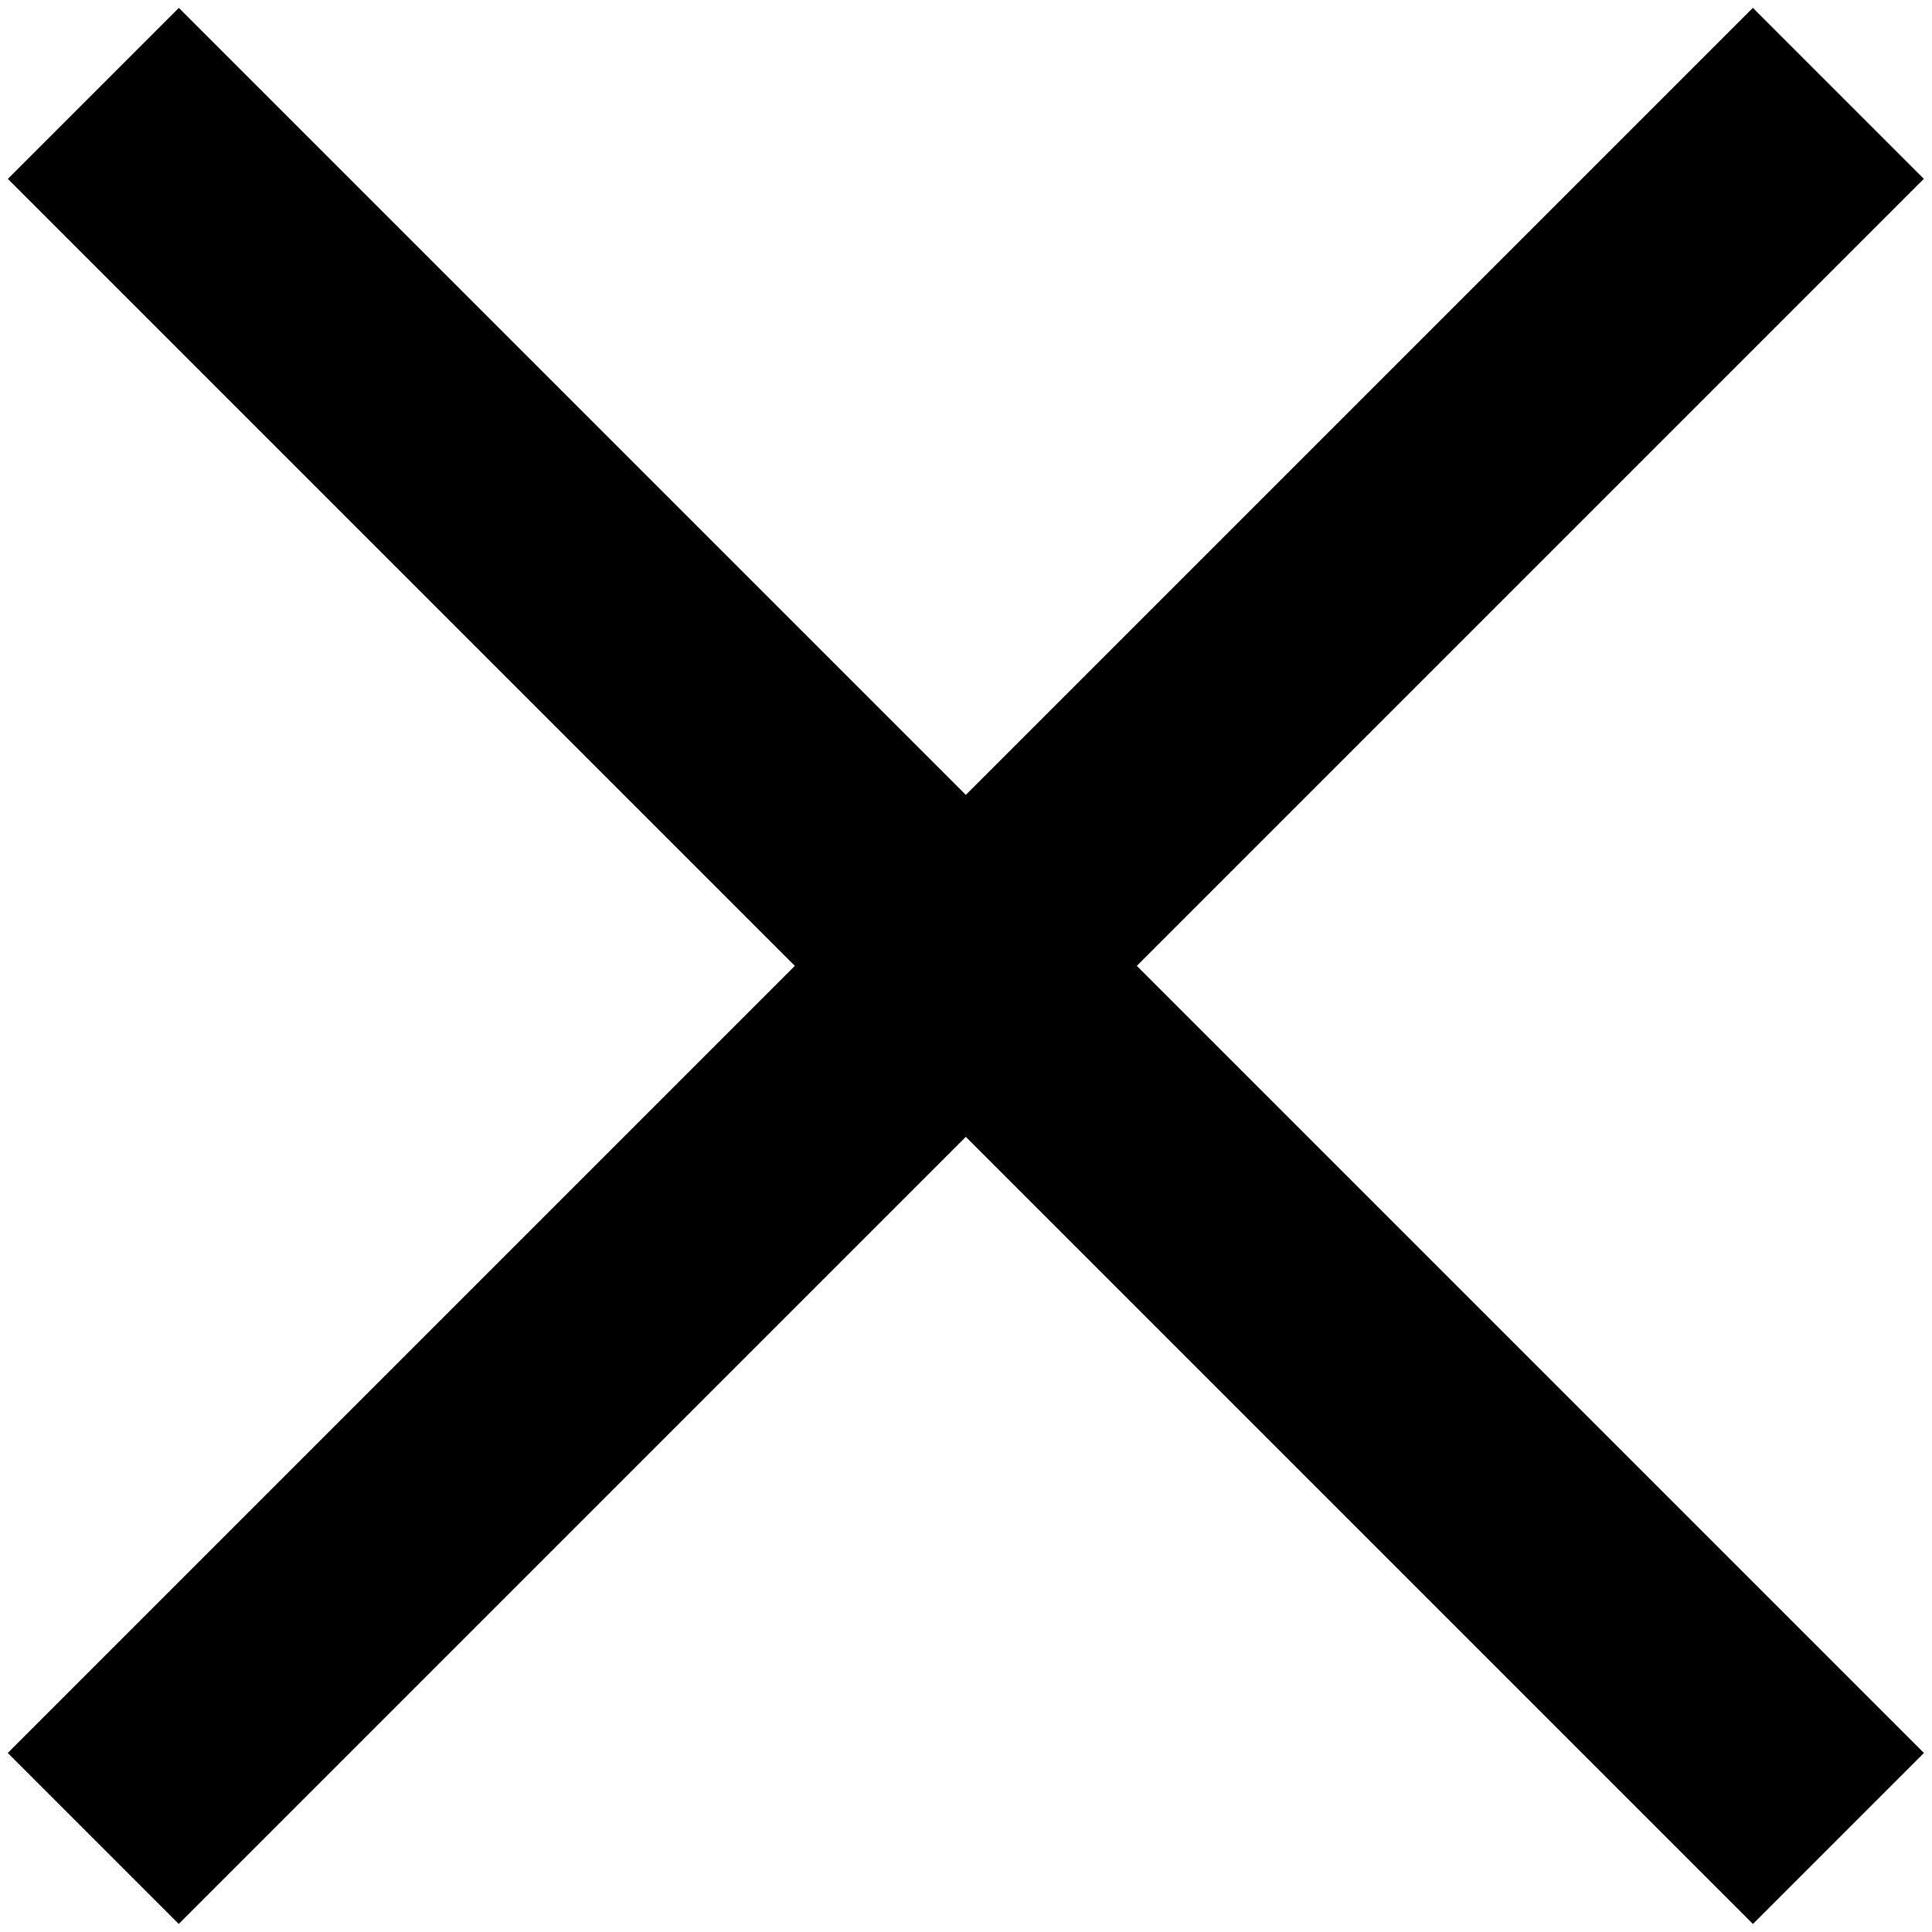
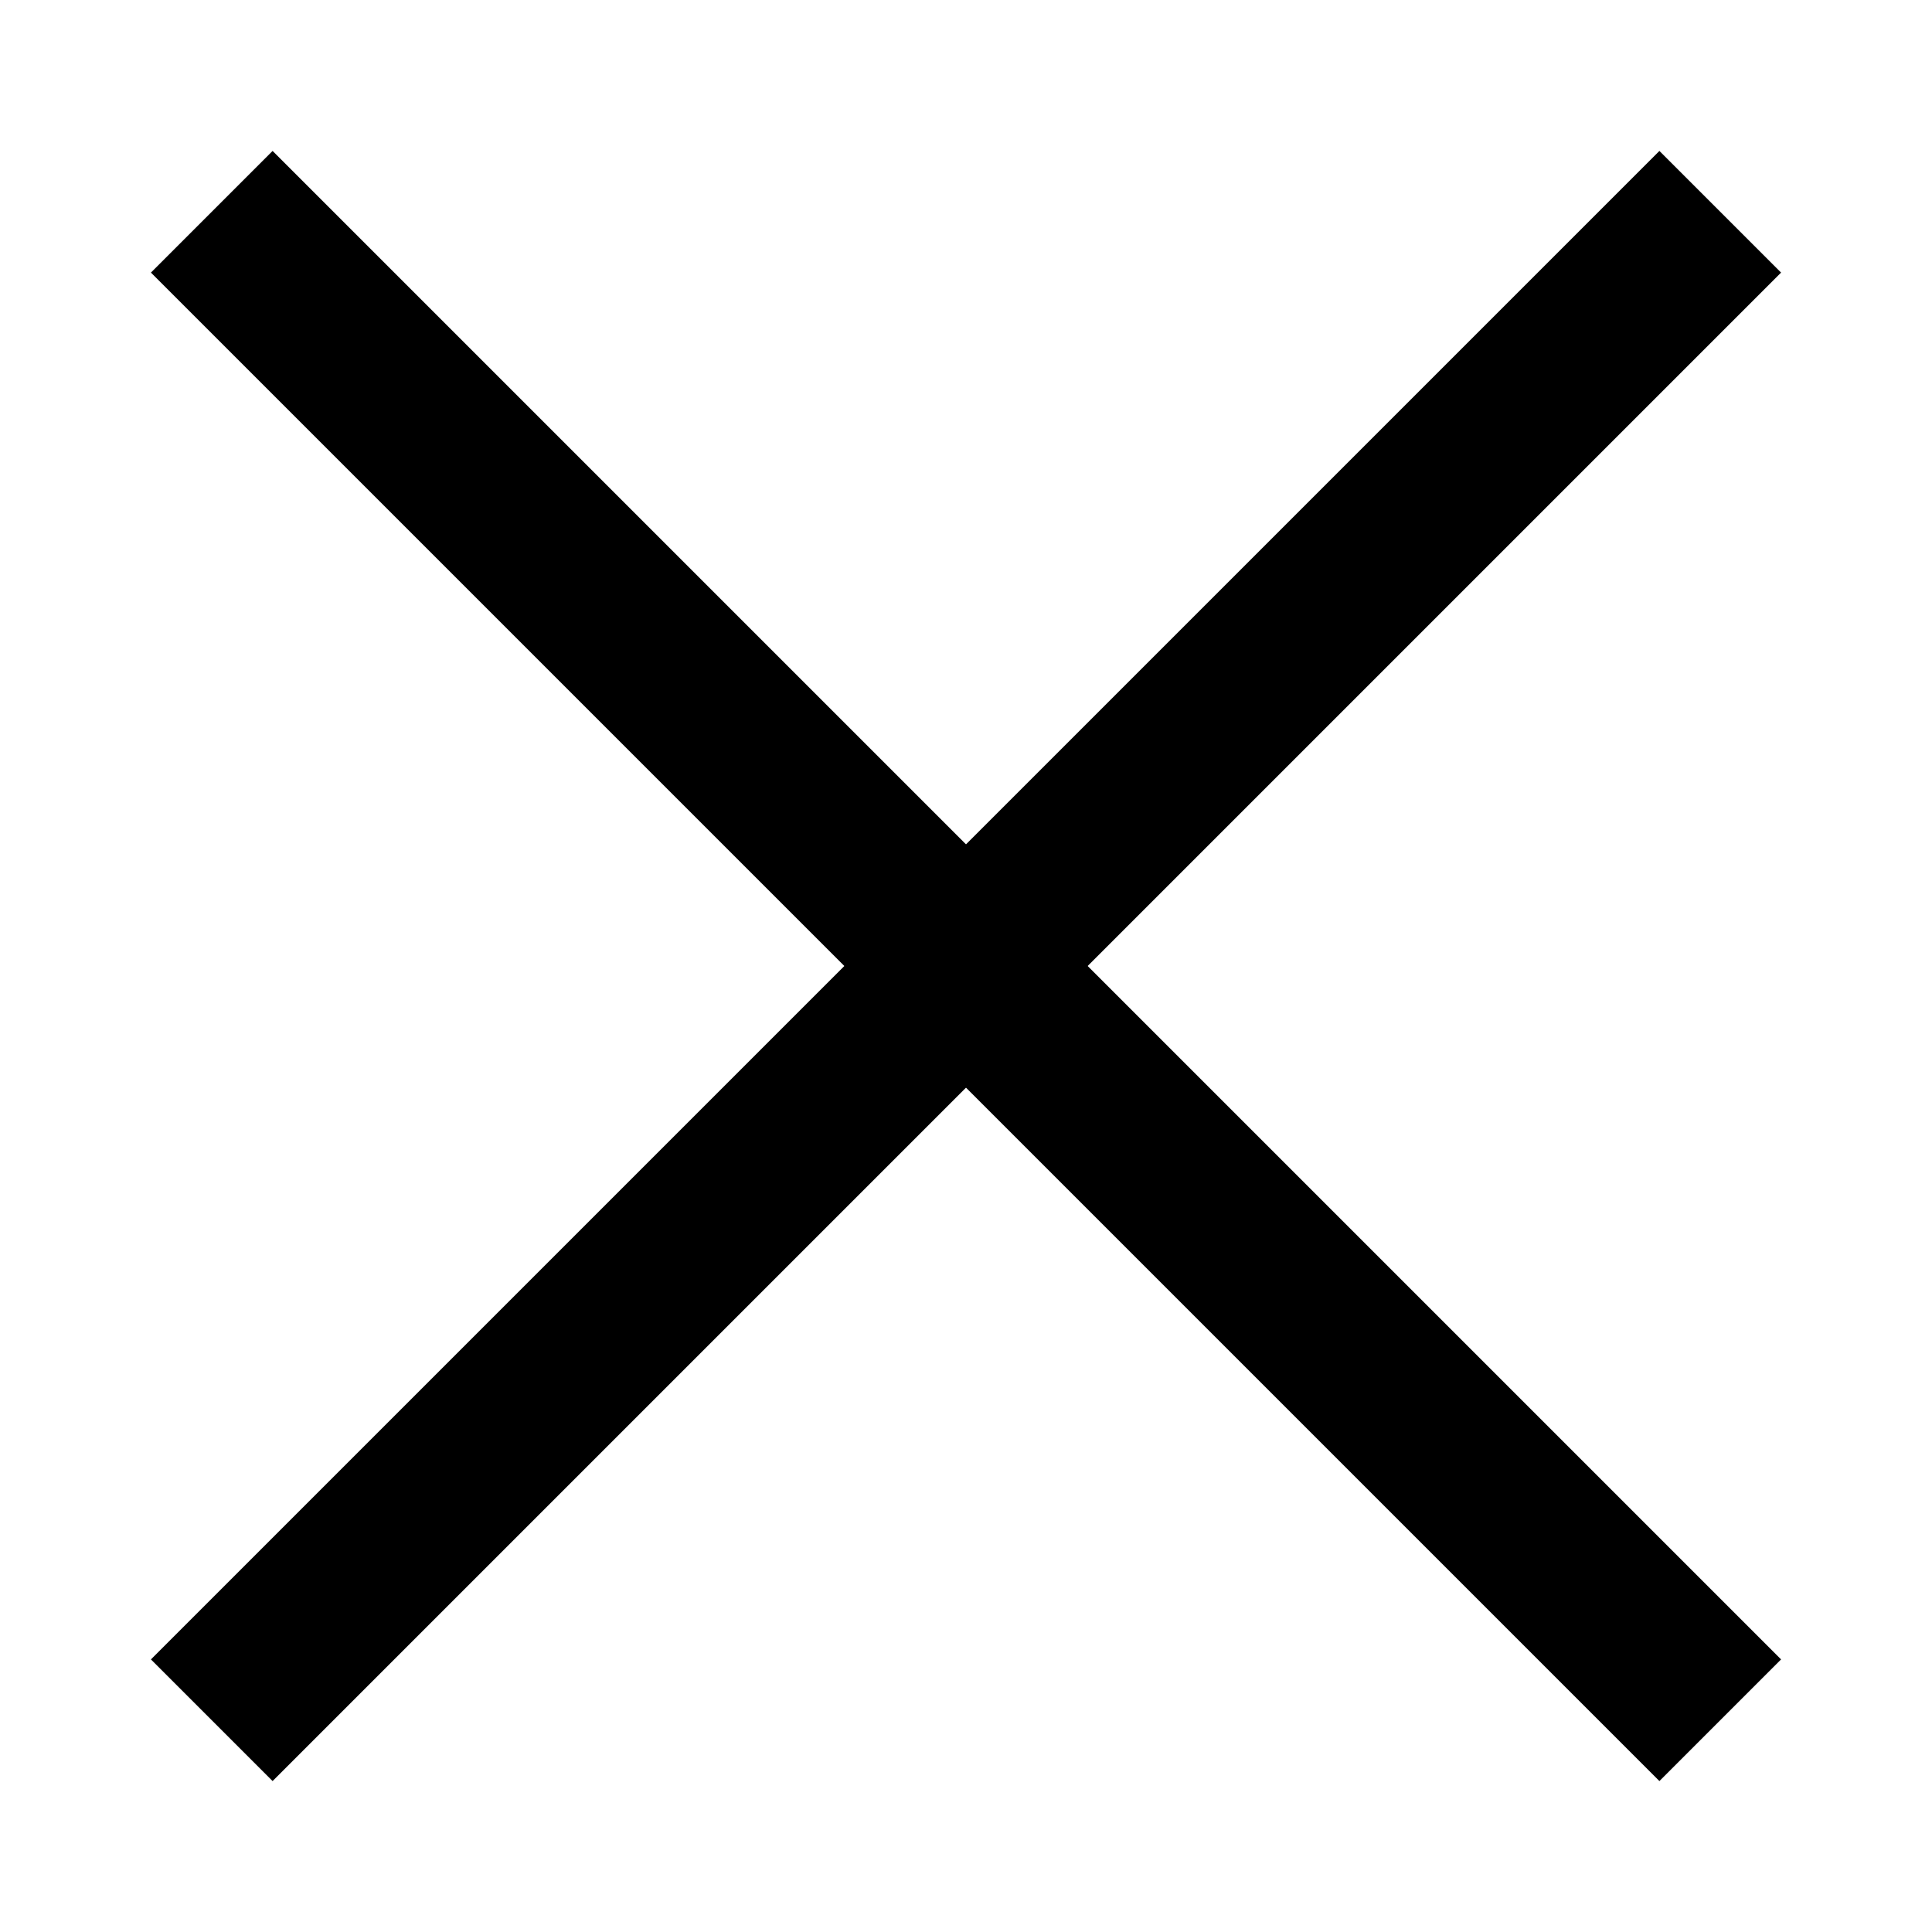
<svg xmlns="http://www.w3.org/2000/svg" version="1.1" width="32" height="32" viewBox="0 0 32 32">
-   <path d="M2.962 0.131l28.904 28.904-2.832 2.832-28.904-28.904 2.832-2.832z" />
-   <path d="M31.865 2.962l-28.904 28.904-2.832-2.832 28.904-28.904 2.832 2.832z" />
+   <path d="M 4.515,2.5 29.5,27.485 27.485,29.5 2.5,4.515 Z" id="path4" style="stroke-width:0.881" />
+   <path d="M 29.5,4.515 4.515,29.5 2.5,27.485 27.485,2.5 Z" id="path6" style="stroke-width:0.881" />
</svg>
